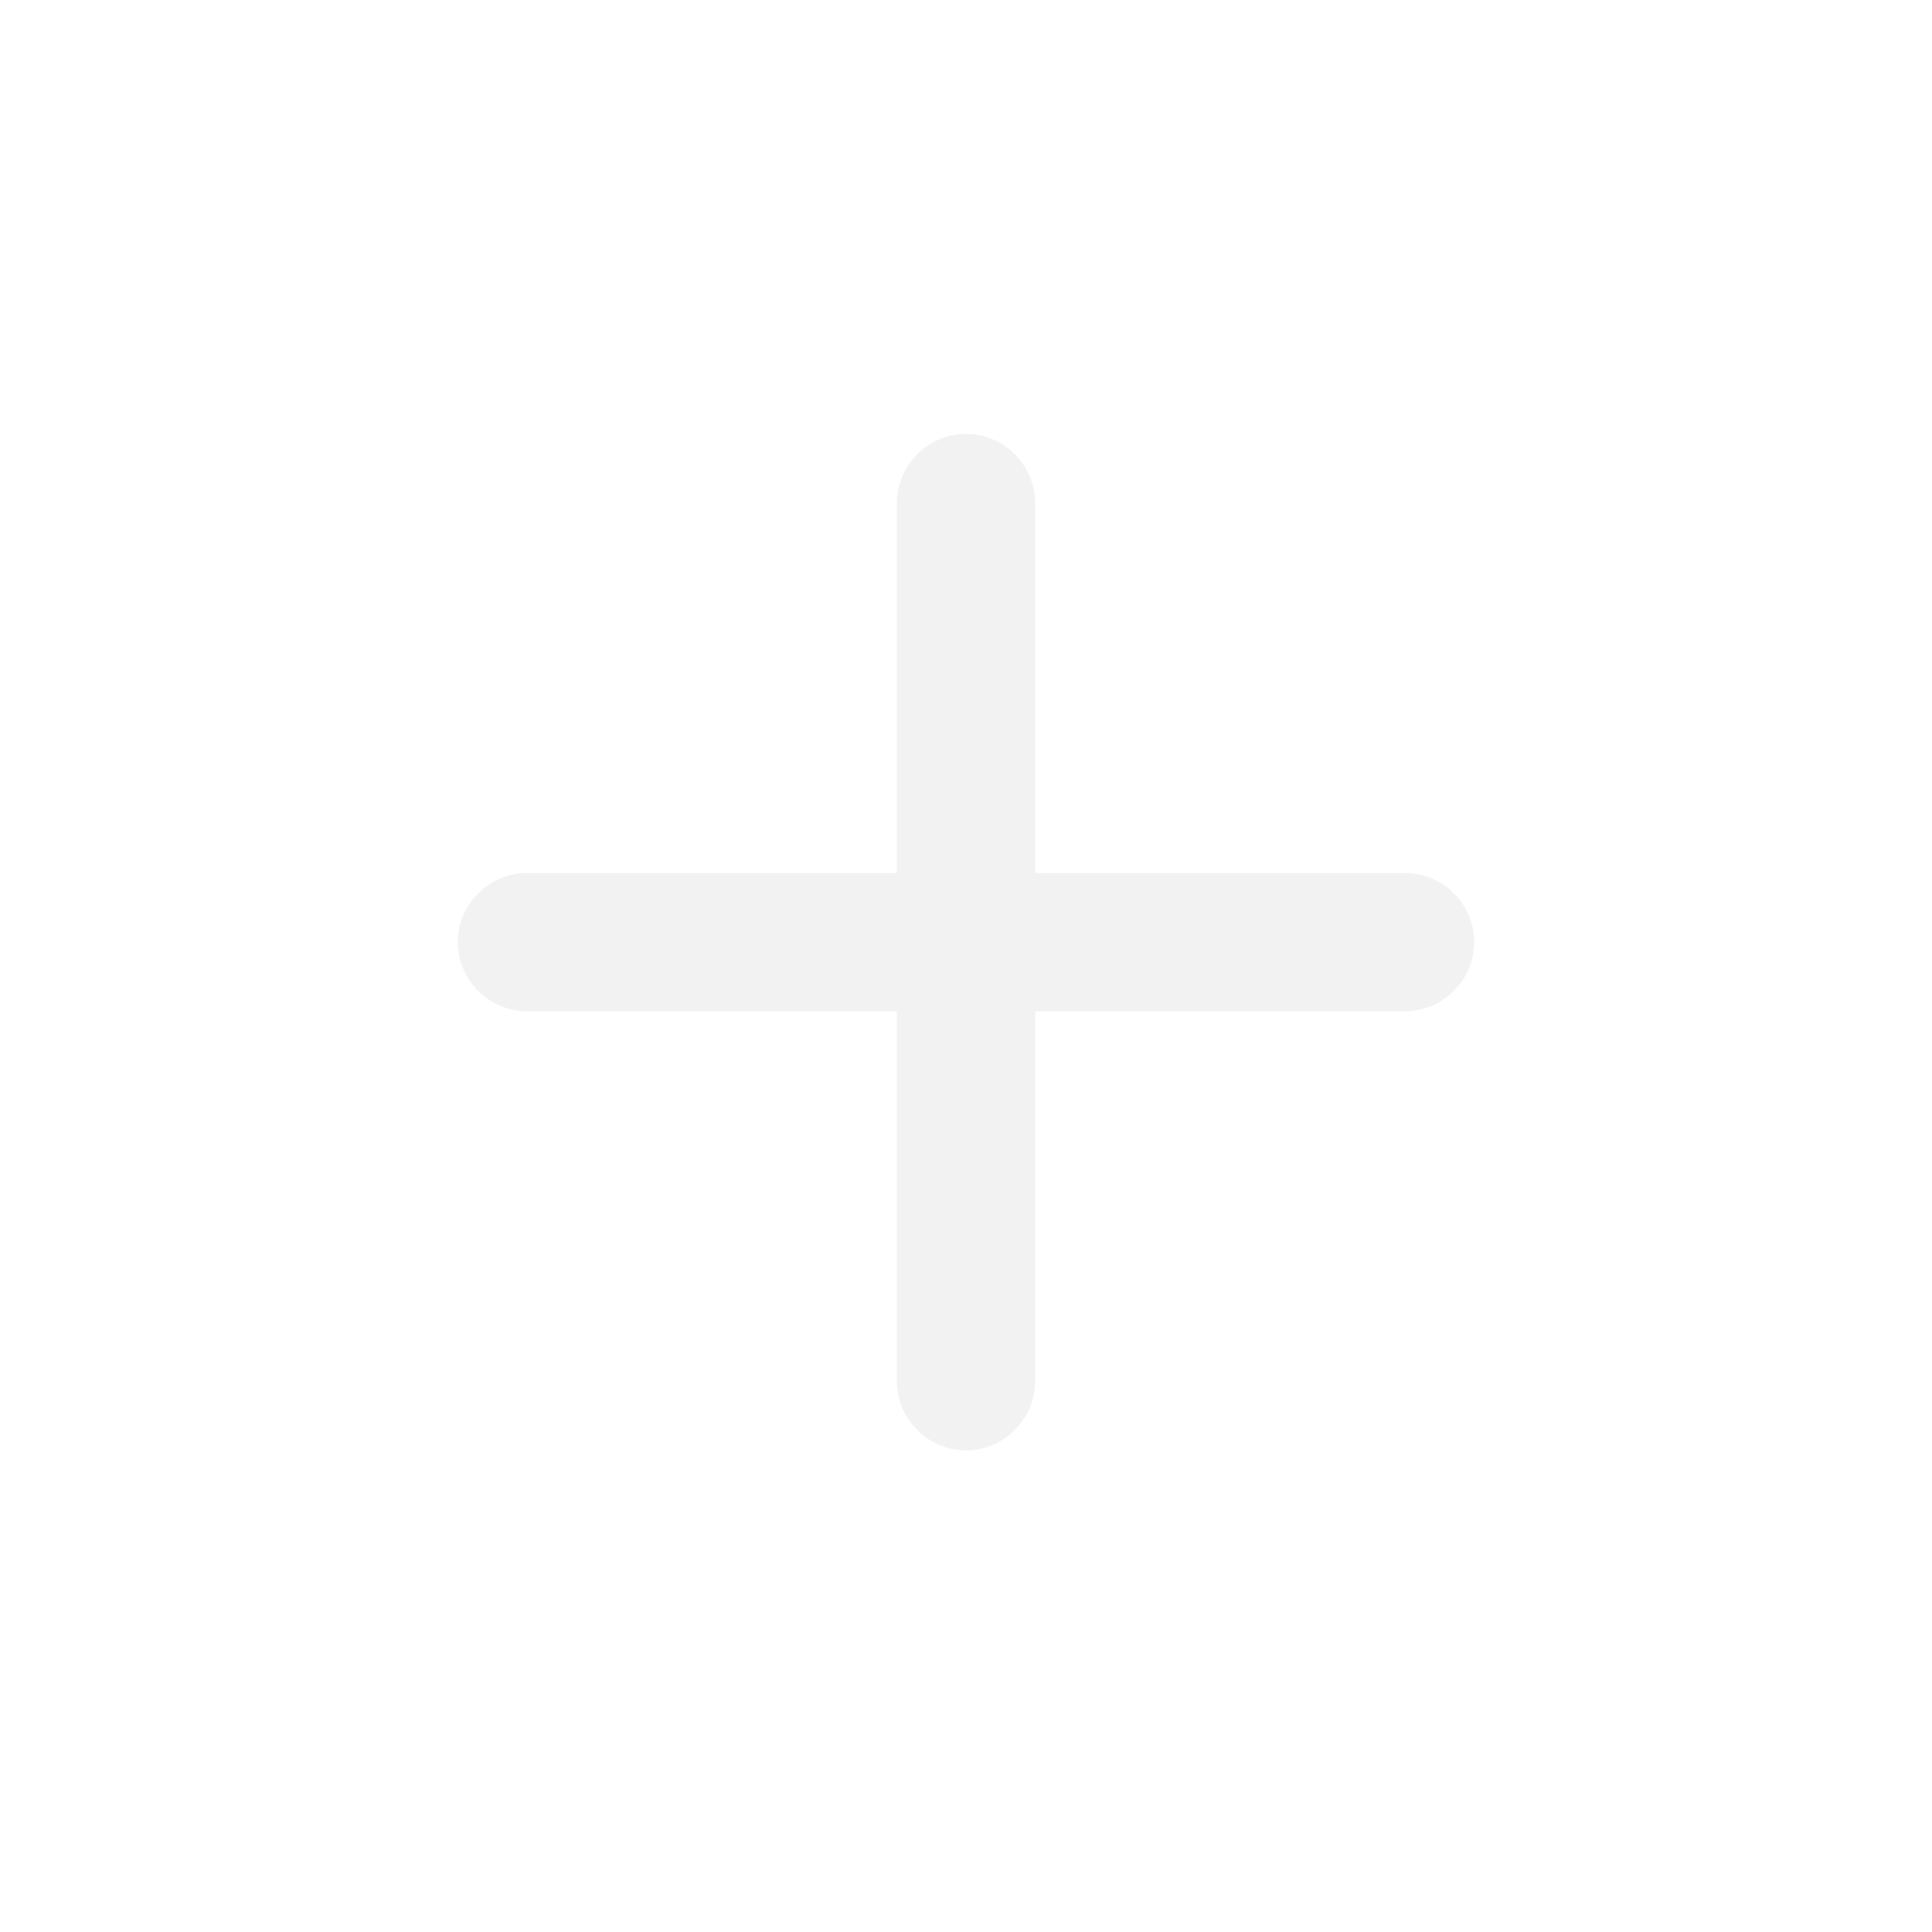
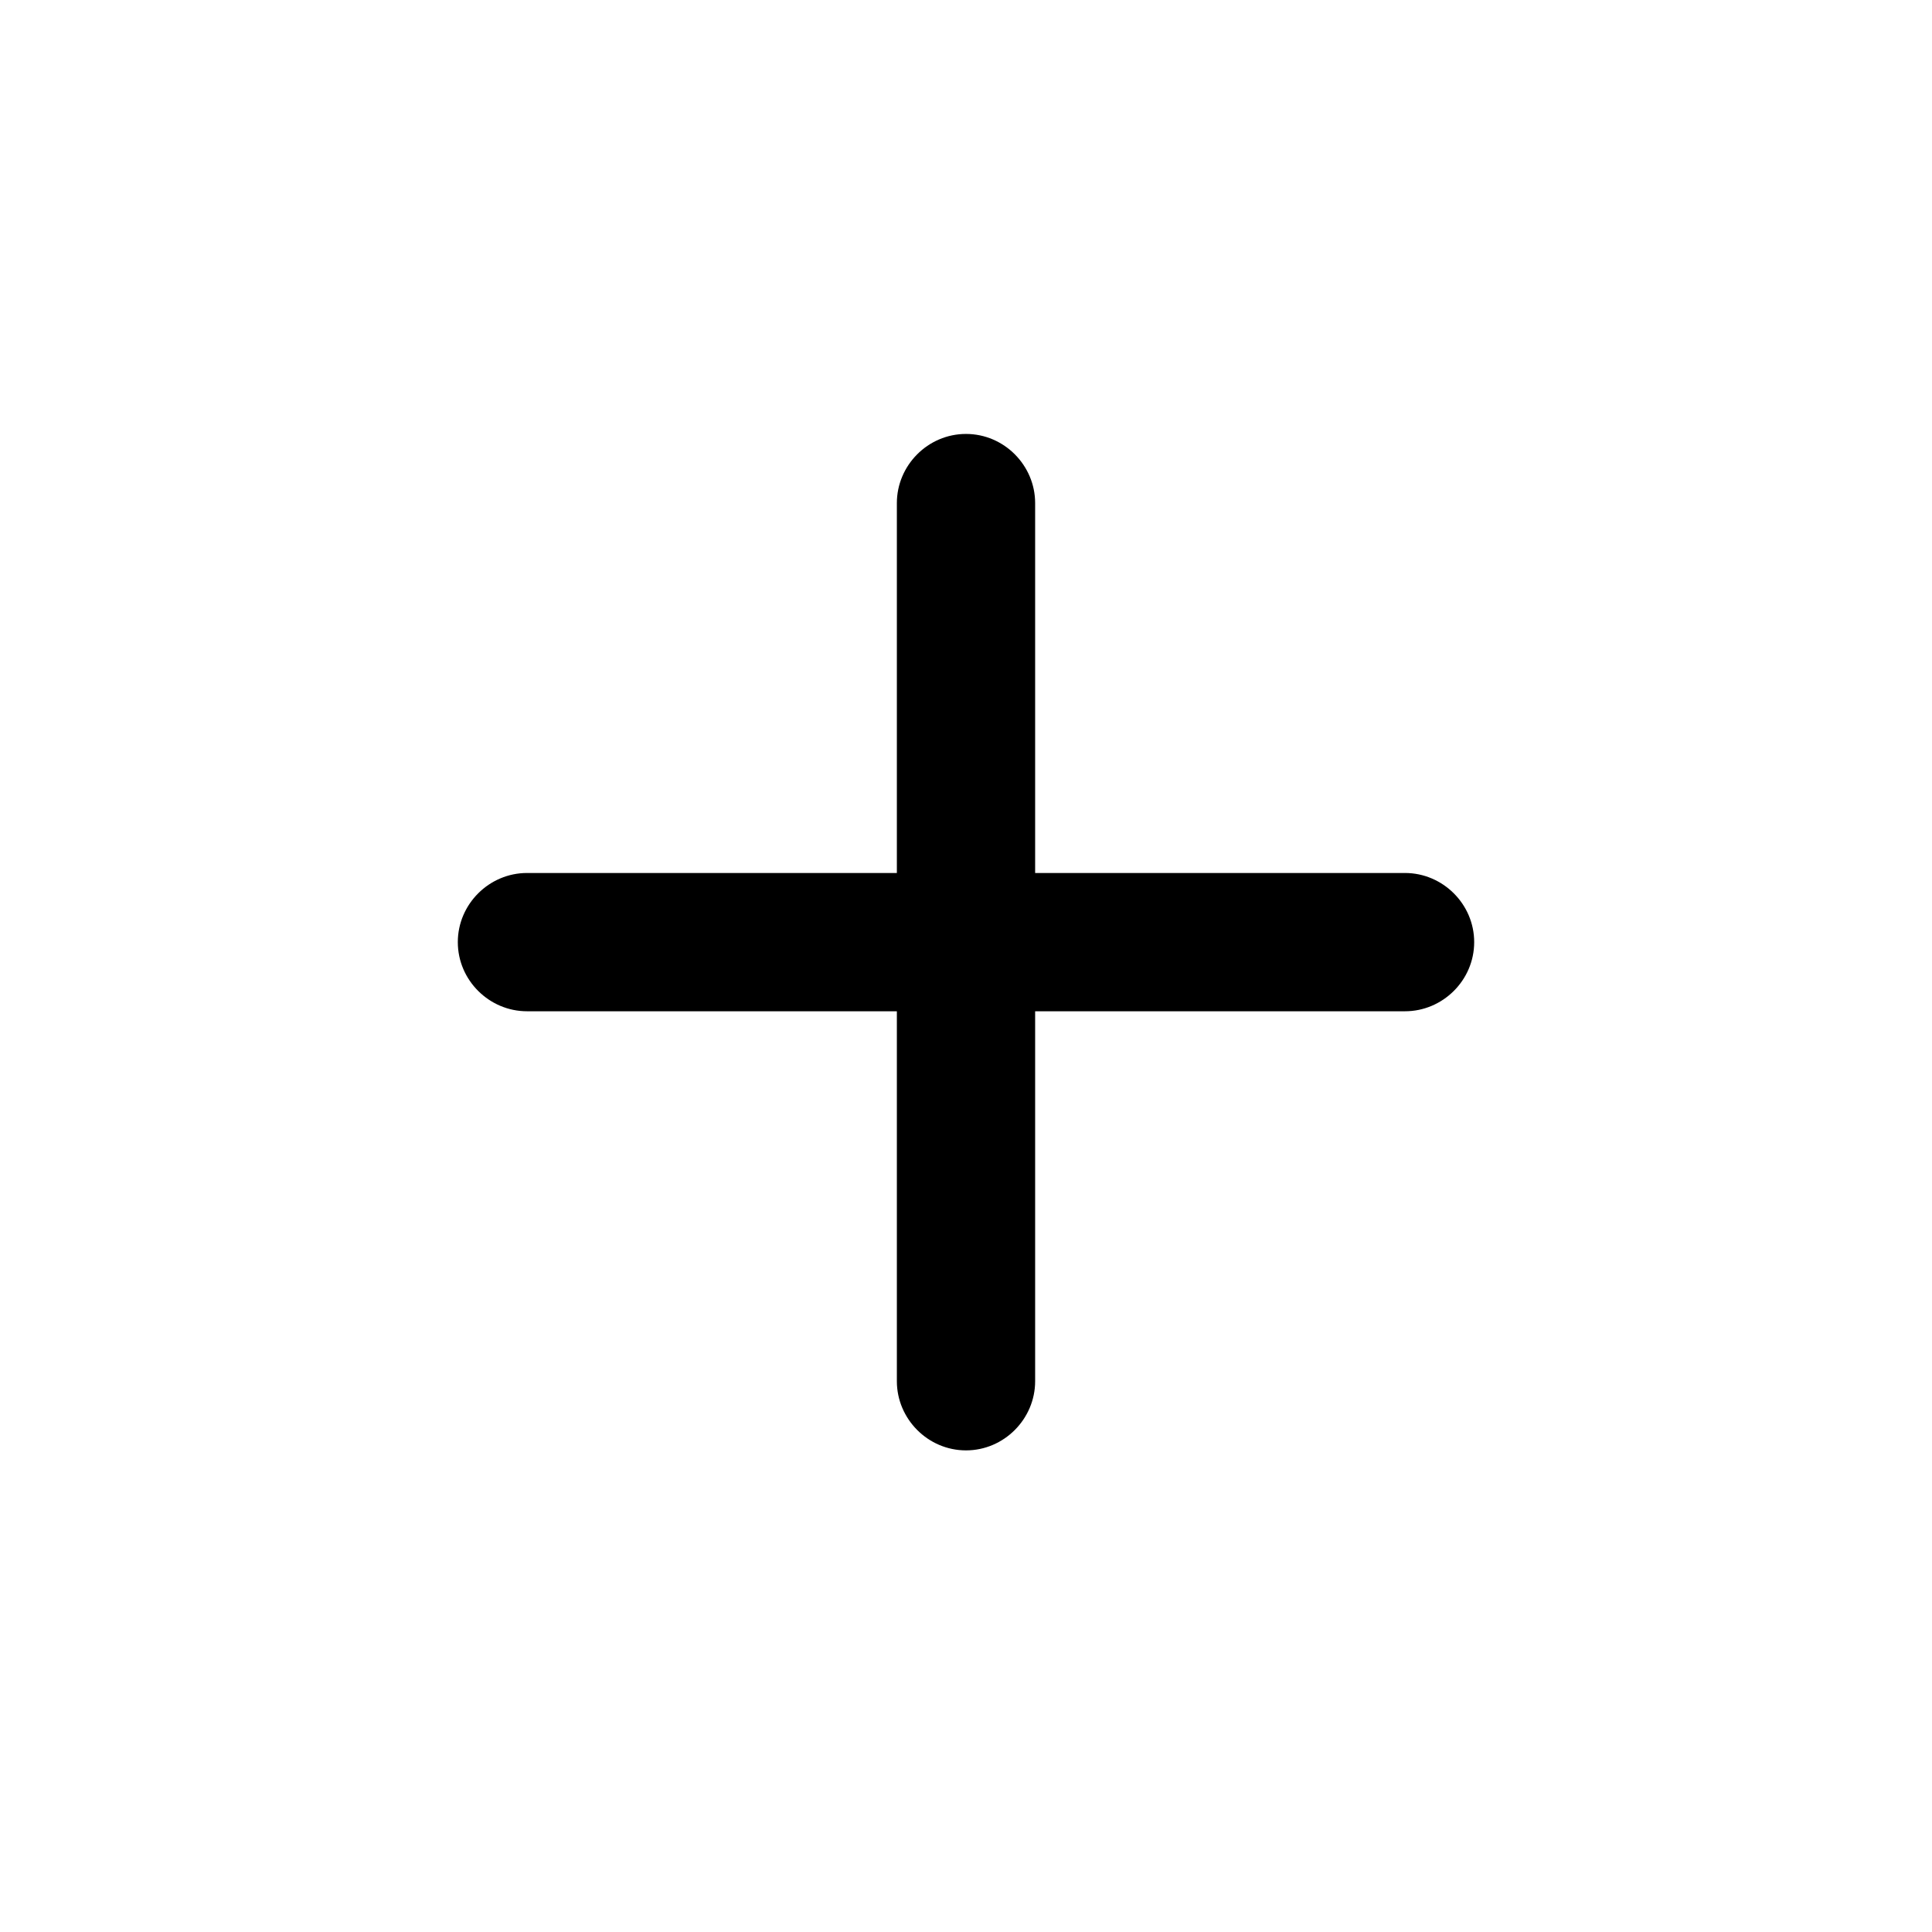
- <svg xmlns="http://www.w3.org/2000/svg" width="28" height="28" viewBox="0 0 28 28" fill="none">
-   <path d="M7.637 14.656H12.998V20.018C12.998 20.562 13.446 21.02 14 21.02C14.554 21.02 15.002 20.562 15.002 20.018V14.656H20.363C20.908 14.656 21.365 14.208 21.365 13.654C21.365 13.101 20.908 12.652 20.363 12.652H15.002V7.291C15.002 6.746 14.554 6.289 14 6.289C13.446 6.289 12.998 6.746 12.998 7.291V12.652H7.637C7.092 12.652 6.635 13.101 6.635 13.654C6.635 14.208 7.092 14.656 7.637 14.656Z" fill="#F2F2F2" />
+ <svg xmlns="http://www.w3.org/2000/svg" viewBox="0 0 28 28" fill="none">
+   <path d="M7.637 14.656H12.998V20.018C12.998 20.562 13.446 21.02 14 21.02C14.554 21.02 15.002 20.562 15.002 20.018V14.656H20.363C20.908 14.656 21.365 14.208 21.365 13.654C21.365 13.101 20.908 12.652 20.363 12.652H15.002V7.291C15.002 6.746 14.554 6.289 14 6.289C13.446 6.289 12.998 6.746 12.998 7.291V12.652H7.637C7.092 12.652 6.635 13.101 6.635 13.654C6.635 14.208 7.092 14.656 7.637 14.656Z" fill="currentColor" />
</svg>
